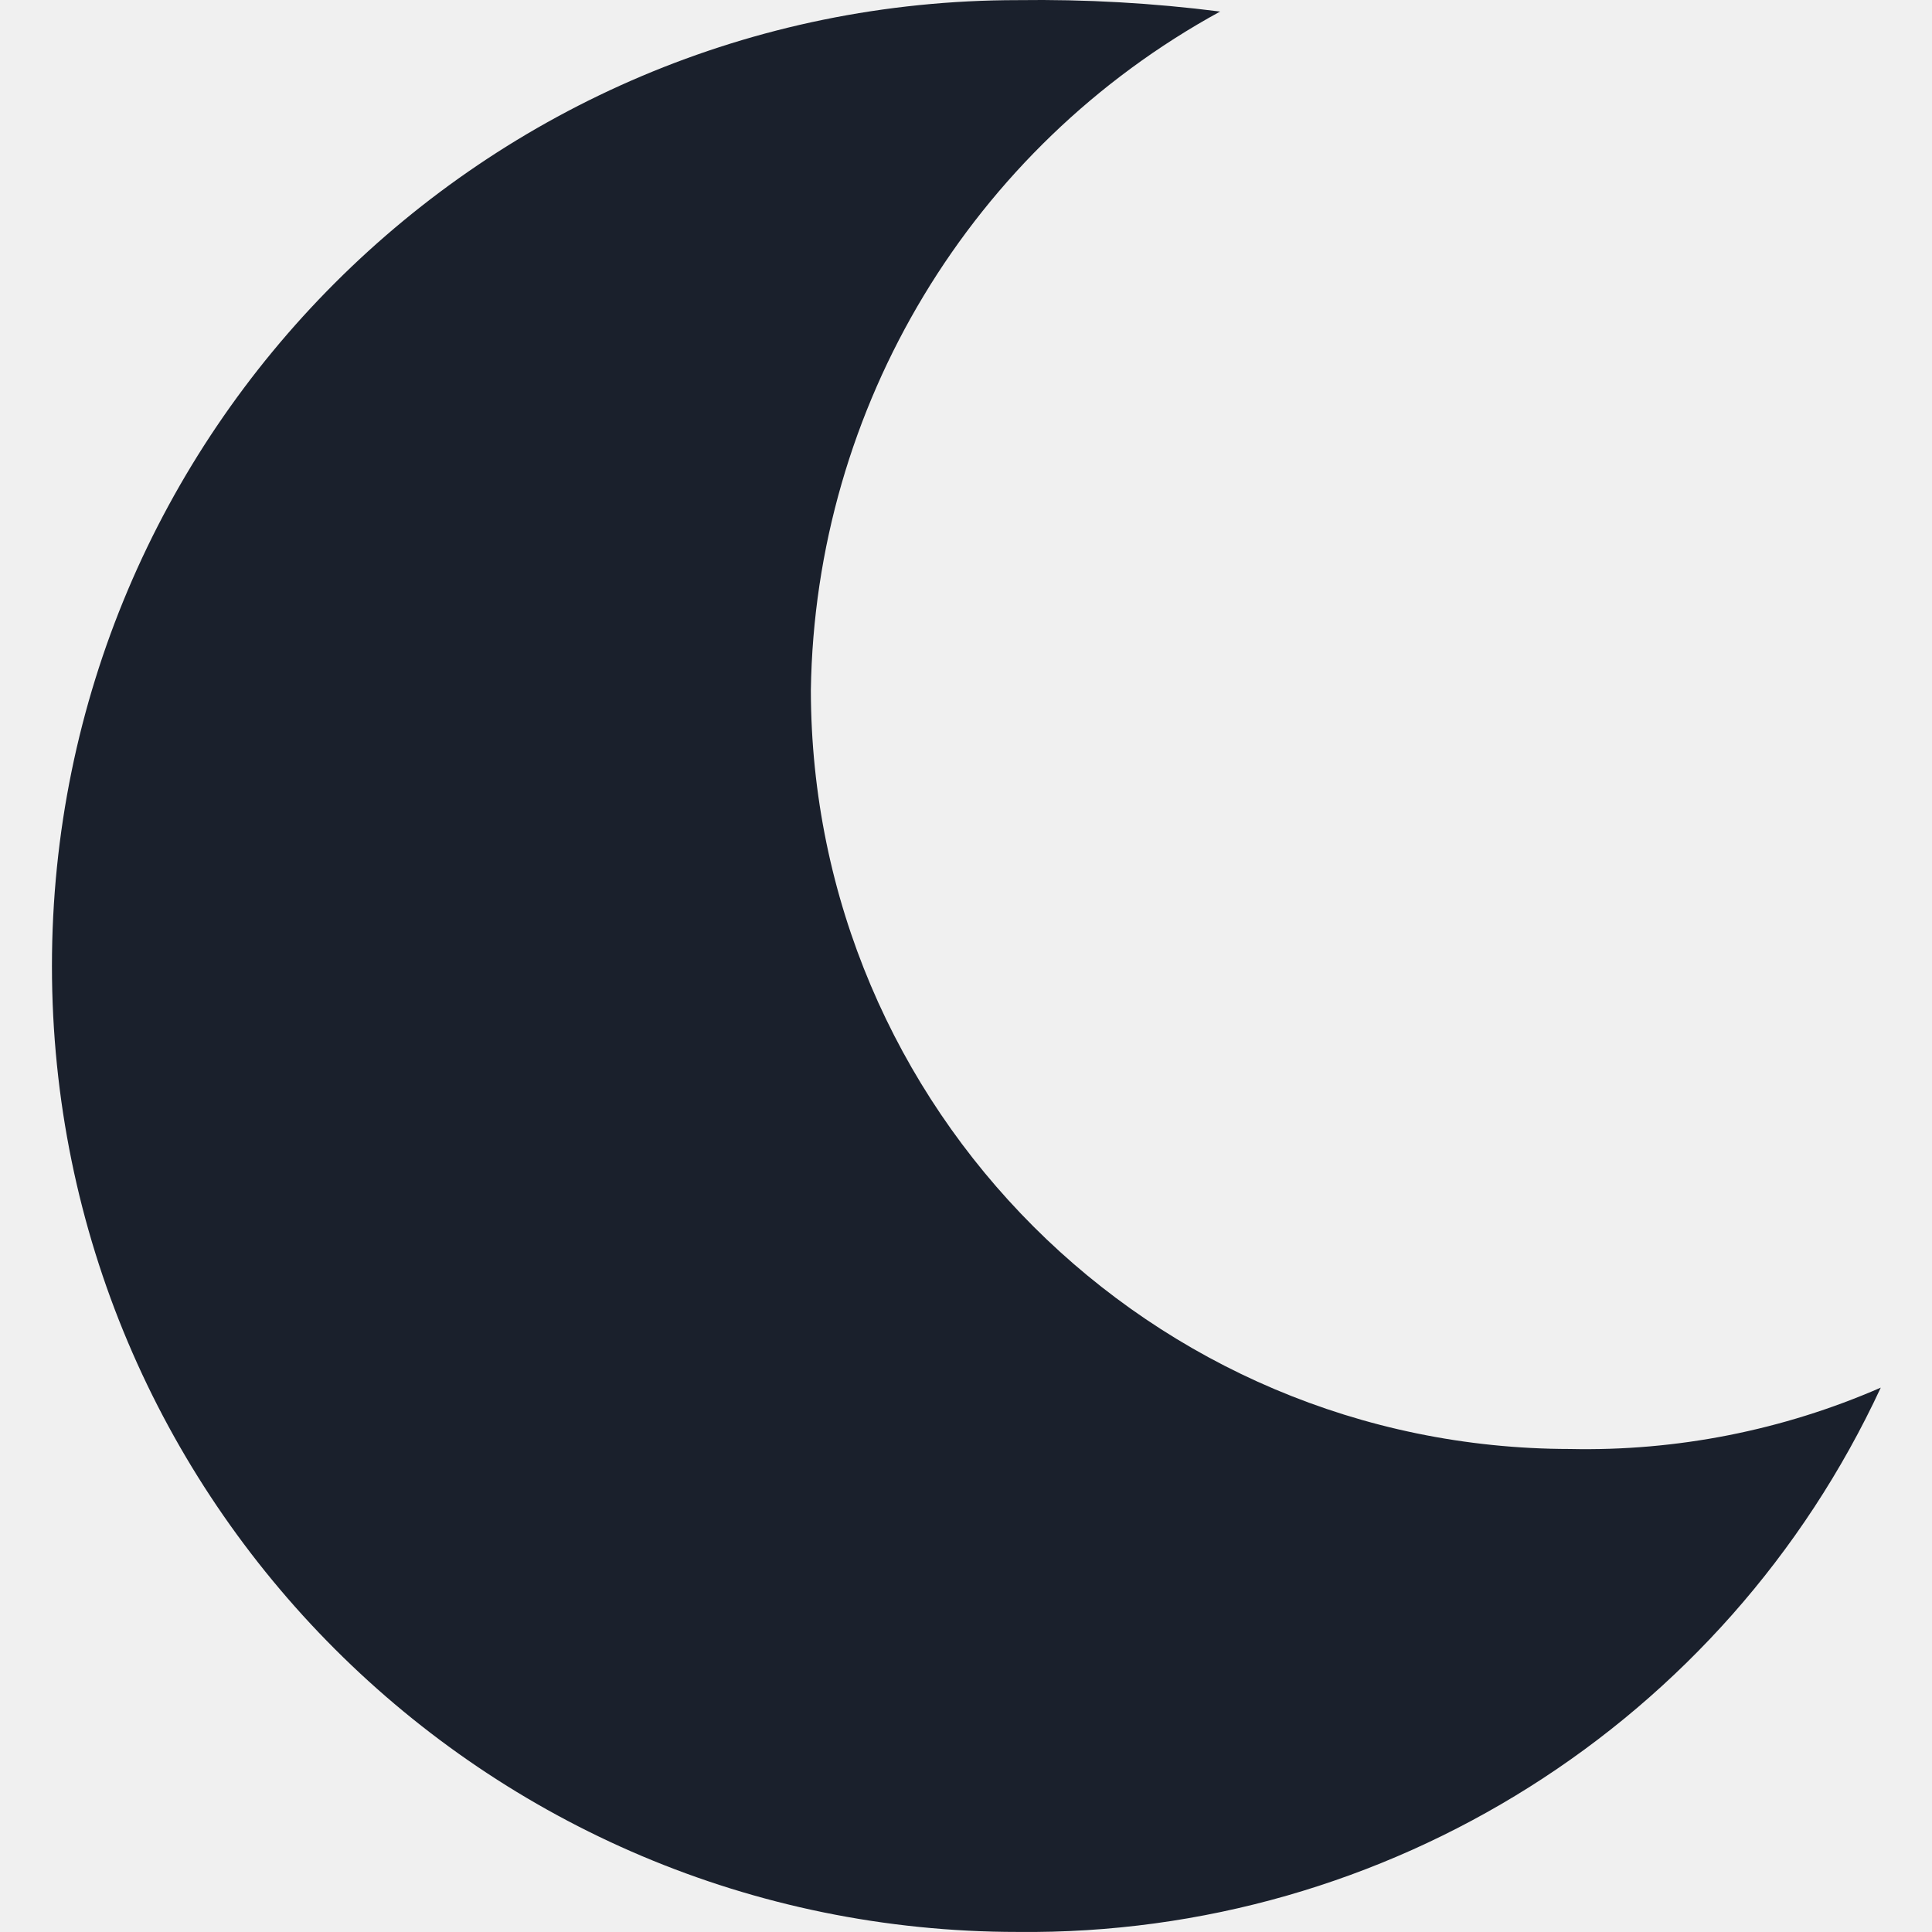
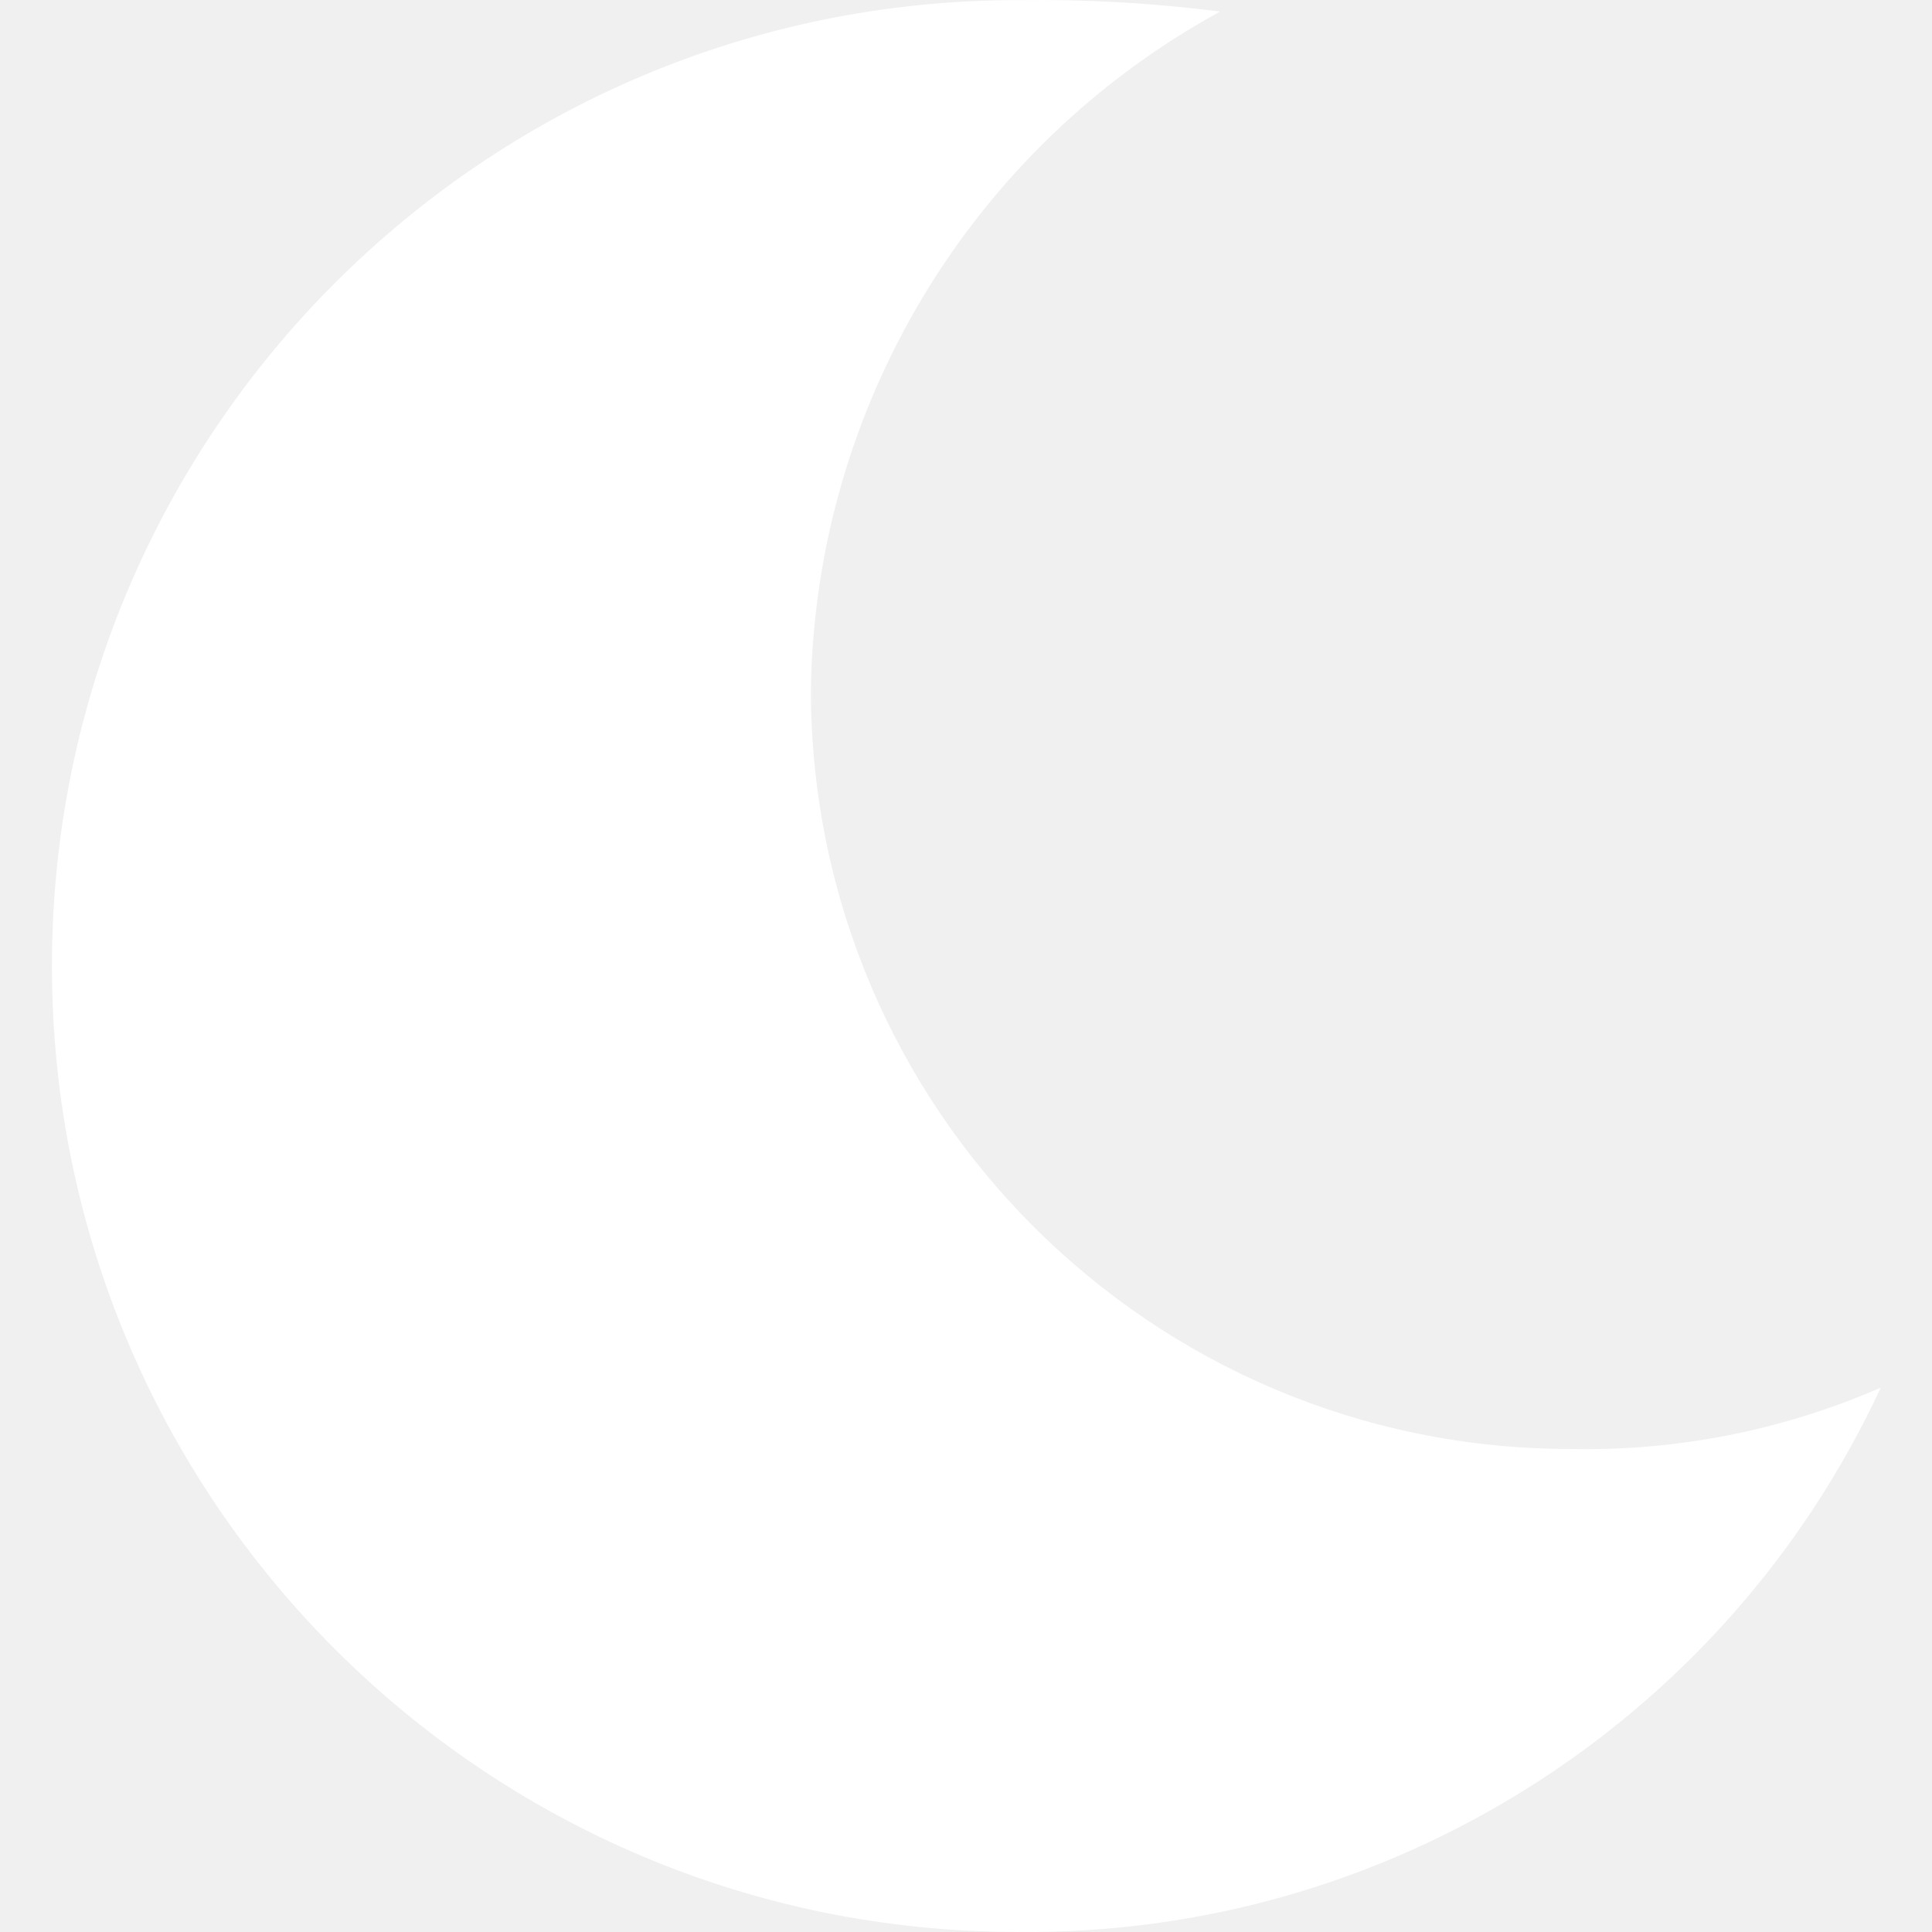
- <svg xmlns="http://www.w3.org/2000/svg" fill="#1a202c" height="30px" viewBox="-12 0 448 448.045" width="30px">
+ <svg xmlns="http://www.w3.org/2000/svg" fill="#ffffff" height="30px" viewBox="-12 0 448 448.045" width="30px">
  <path d="M224.023 448.031c85.715.903 164.012-48.488 200.118-126.23a171.044 171.044 0 01-72.118 14.23c-97.156-.11-175.89-78.844-176-176 .973-65.719 37.235-125.832 94.91-157.351A334.474 334.474 0 00224.024.03c-123.714 0-224 100.29-224 224 0 123.715 100.286 224 224 224zm0 0" />
</svg>
